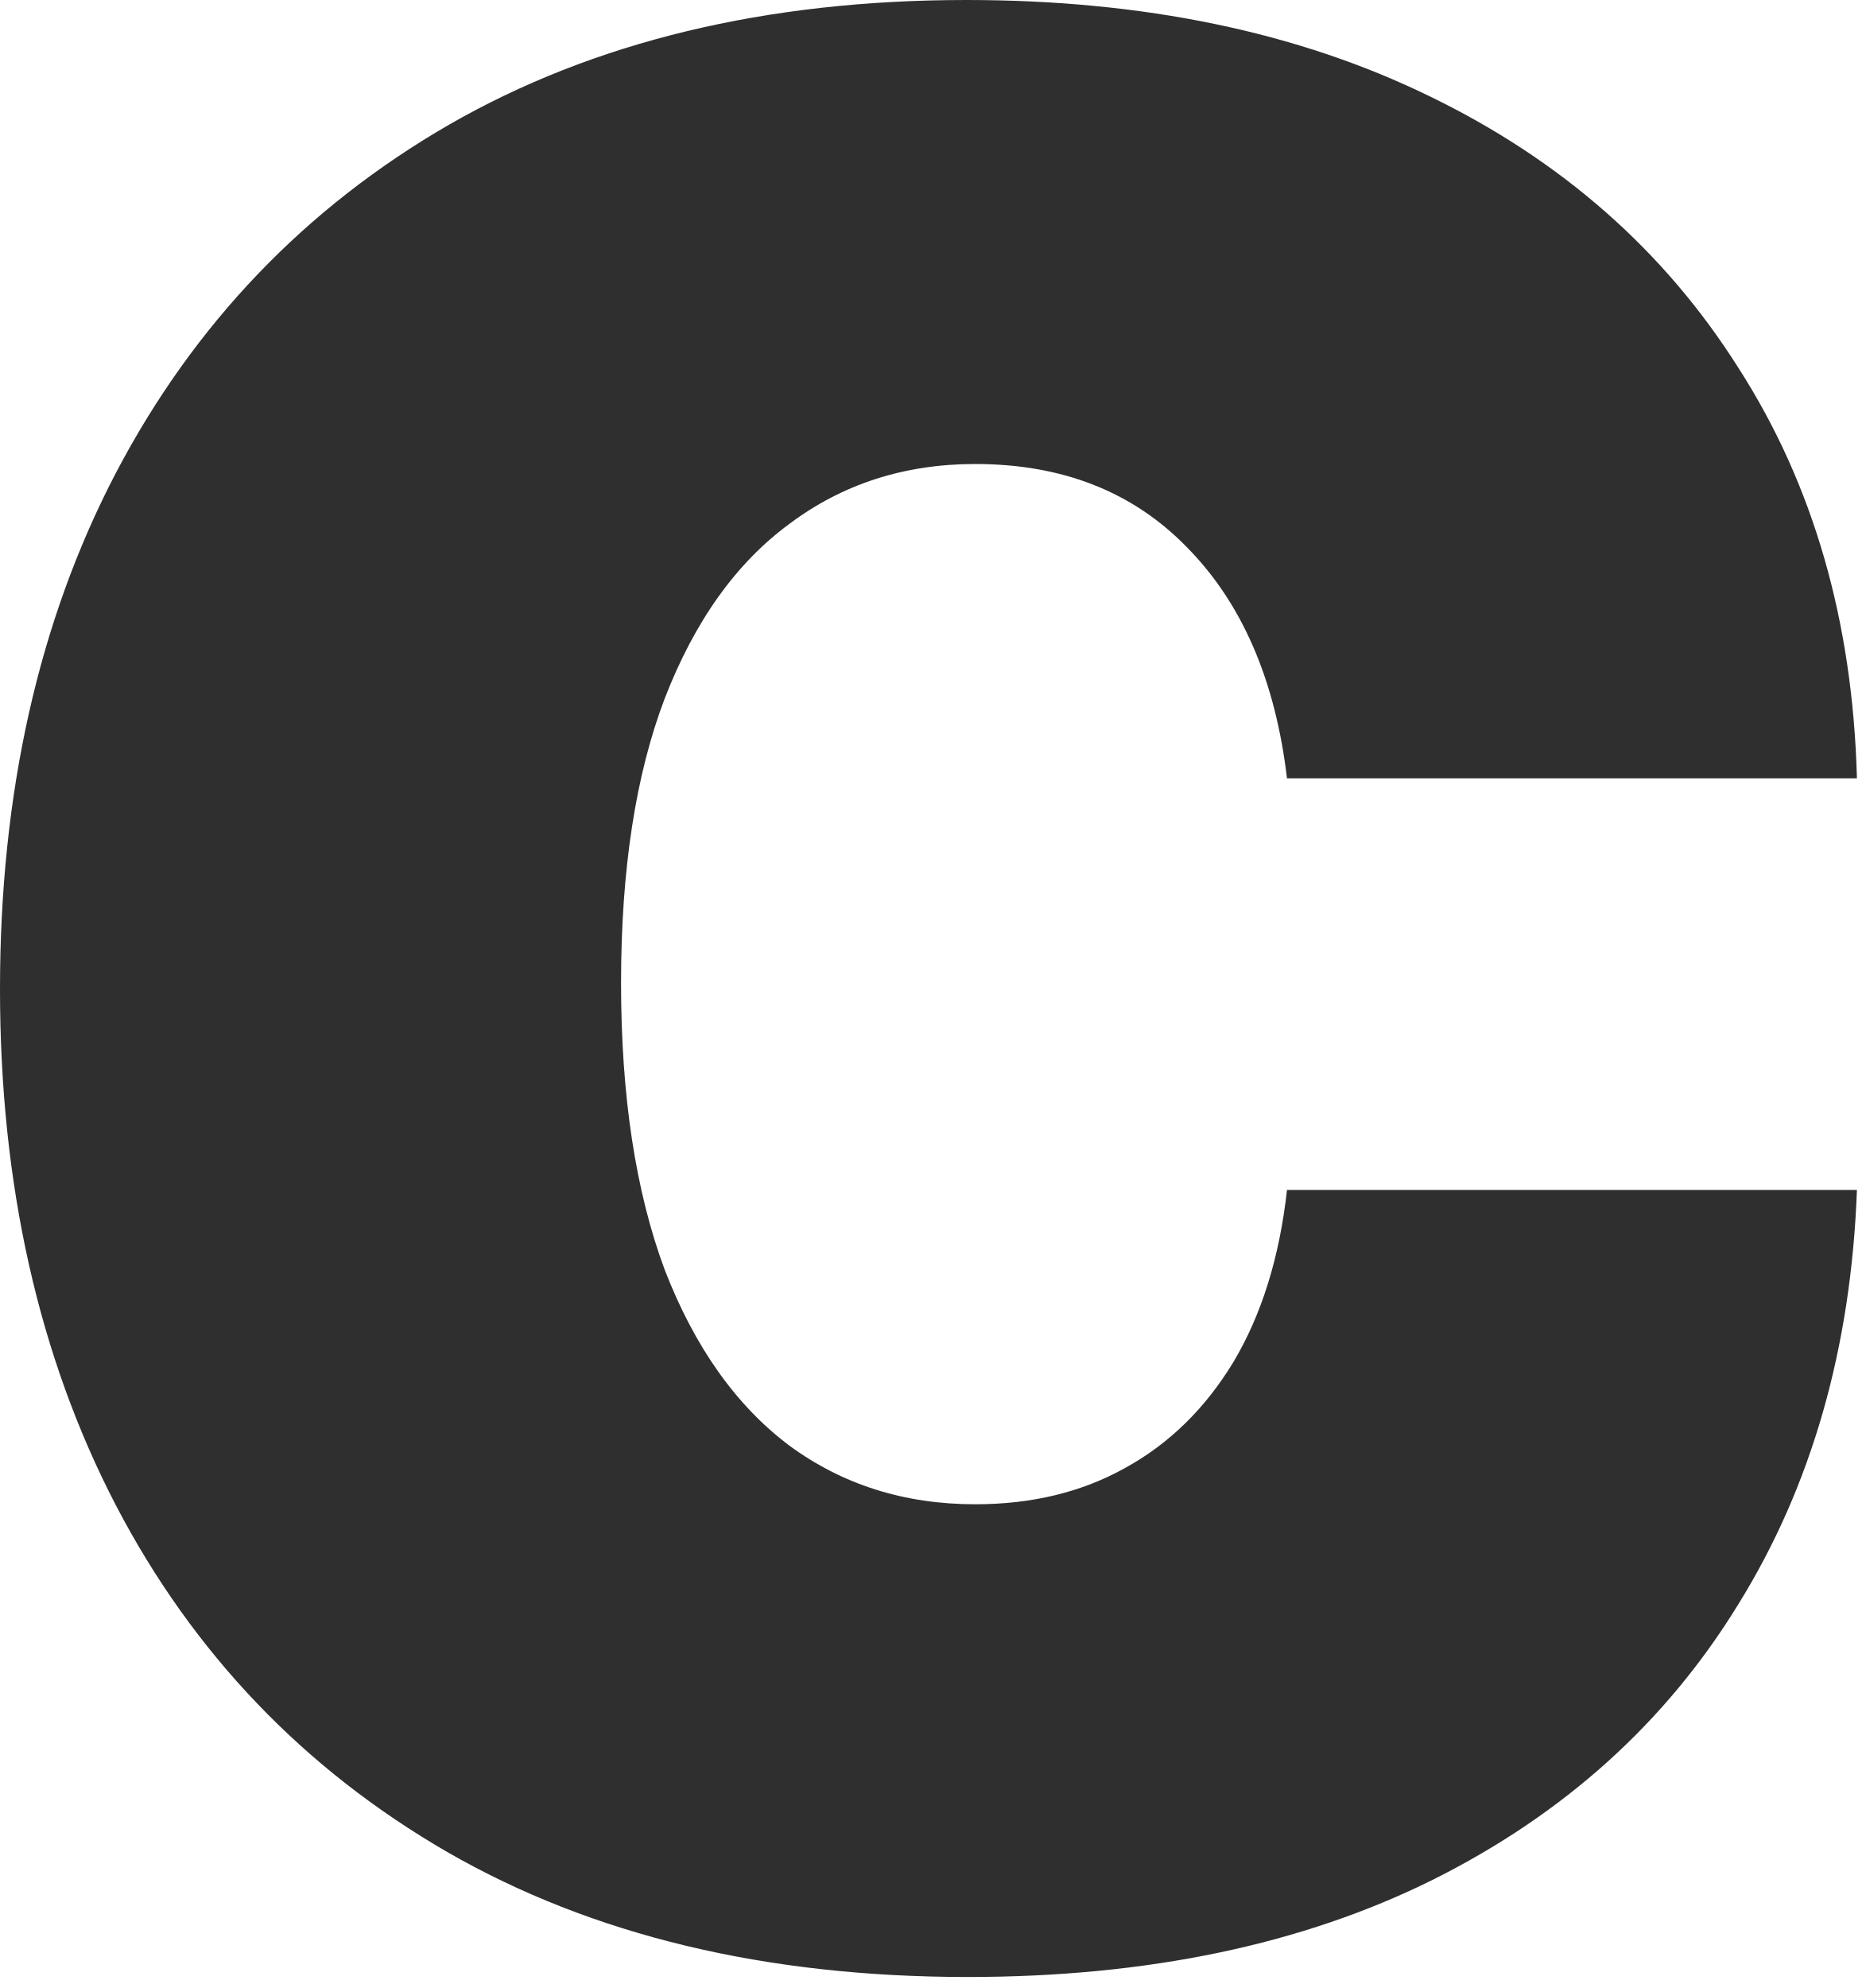
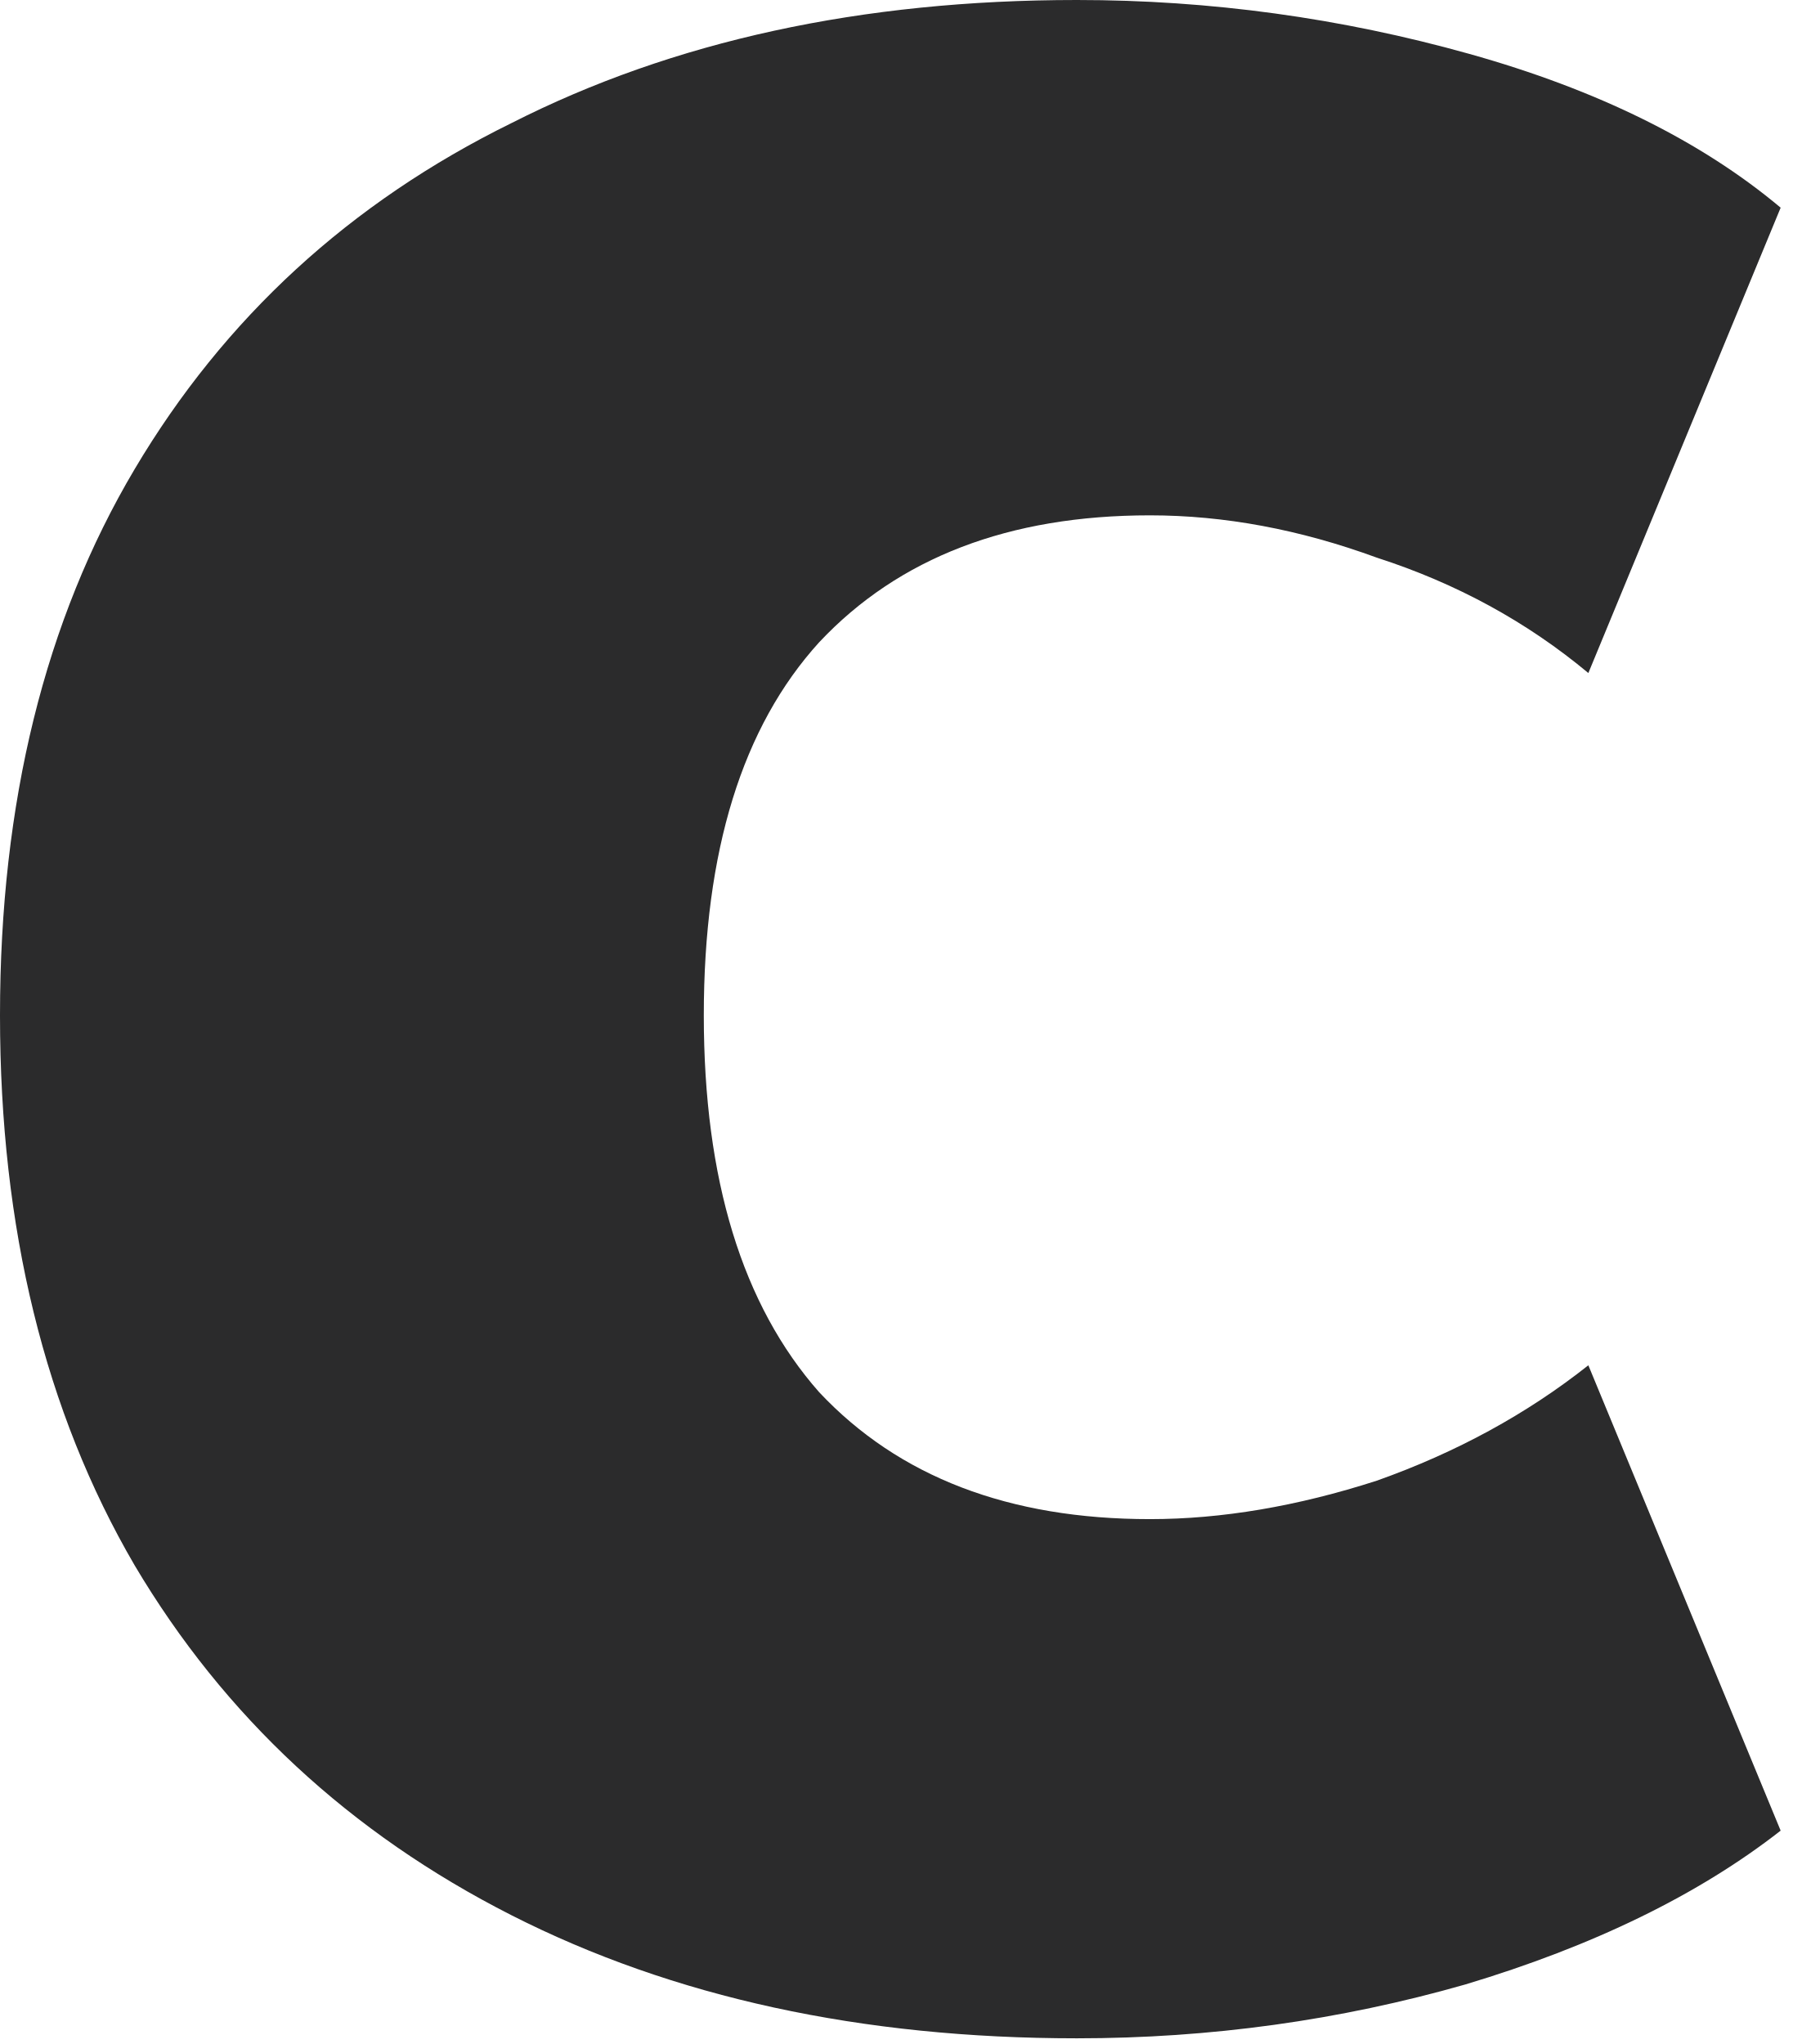
- <svg xmlns="http://www.w3.org/2000/svg" width="107" height="114" viewBox="0 0 107 114" fill="none">
-   <path d="M55.505 113.369C43.917 113.369 33.975 110.985 25.678 106.217C17.429 101.448 11.087 94.82 6.652 86.332C2.217 77.797 0 67.926 0 56.72C0 45.467 2.217 35.596 6.652 27.108C11.134 18.573 17.5 11.921 25.75 7.153C34.047 2.384 43.941 0 55.433 0C65.59 0 74.435 1.836 81.969 5.508C89.551 9.179 95.464 14.377 99.708 21.1C103.999 27.776 106.264 35.62 106.503 44.633H73.815C73.148 39.006 71.24 34.595 68.093 31.4C64.994 28.205 60.941 26.608 55.934 26.608C51.88 26.608 48.328 27.752 45.276 30.041C42.224 32.282 39.84 35.62 38.124 40.055C36.455 44.442 35.62 49.878 35.62 56.363C35.62 62.848 36.455 68.332 38.124 72.814C39.84 77.249 42.224 80.61 45.276 82.899C48.328 85.14 51.88 86.261 55.934 86.261C59.176 86.261 62.037 85.569 64.517 84.186C67.044 82.804 69.118 80.777 70.74 78.107C72.361 75.389 73.386 72.099 73.815 68.236H106.503C106.169 77.296 103.904 85.212 99.708 91.983C95.559 98.754 89.718 104.023 82.184 107.79C74.697 111.51 65.804 113.369 55.505 113.369Z" fill="#2F2F2F" />
+ <svg xmlns="http://www.w3.org/2000/svg" width="100" height="114" viewBox="0 0 100 114" fill="none">
+   <path d="M60.059 113.683C48.047 113.683 37.537 111.395 28.528 106.819C19.519 102.243 12.512 95.737 7.507 87.3C2.502 78.72 0 68.496 0 56.627C0 44.758 2.502 34.605 7.507 26.169C12.512 17.732 19.519 11.297 28.528 6.864C37.537 2.288 48.047 0 60.059 0C67.495 0 74.788 1.001 81.938 3.003C89.088 5.005 94.879 7.865 99.312 11.583L88.587 37.537C85.155 34.677 81.223 32.532 76.79 31.102C72.5 29.529 68.281 28.742 64.135 28.742C56.27 28.742 50.121 31.102 45.688 35.821C41.398 40.54 39.253 47.475 39.253 56.627C39.253 65.779 41.398 72.786 45.688 77.648C50.121 82.367 56.27 84.726 64.135 84.726C68.138 84.726 72.357 84.011 76.79 82.581C81.223 81.008 85.155 78.863 88.587 76.146L99.312 102.1C94.736 105.675 88.873 108.535 81.723 110.68C74.716 112.682 67.495 113.683 60.059 113.683Z" fill="#2B2B2C" />
</svg>
